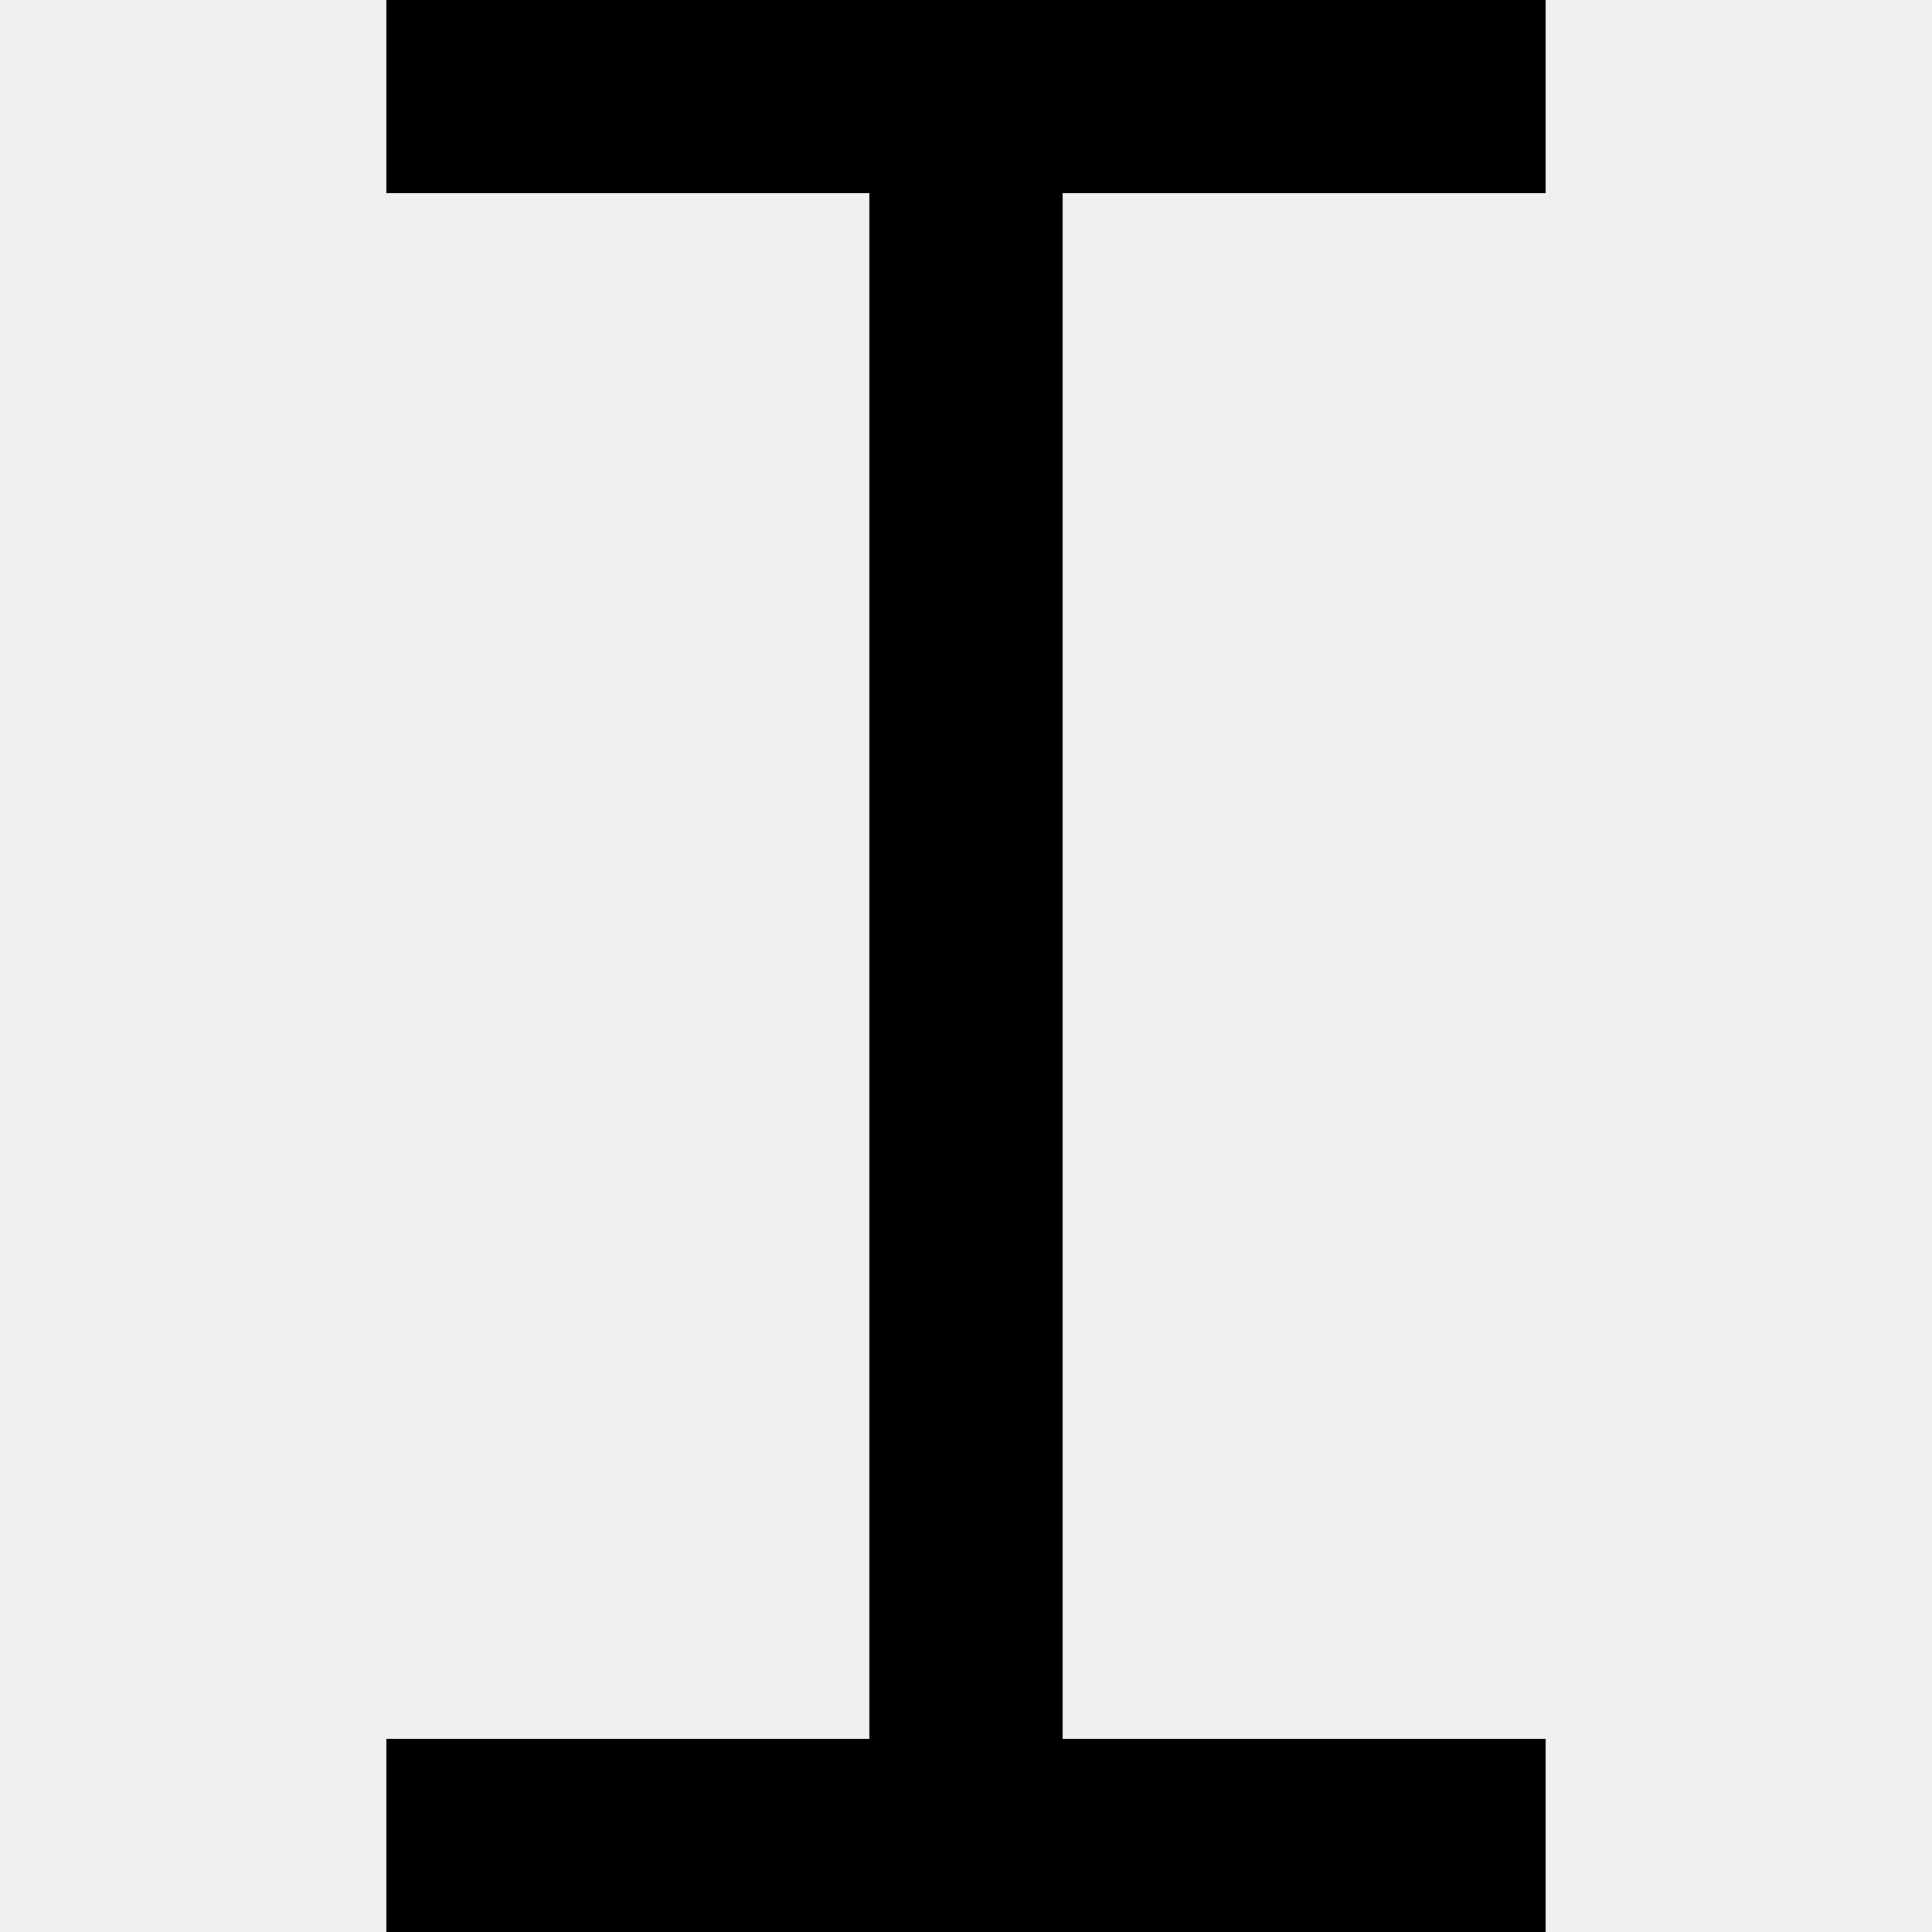
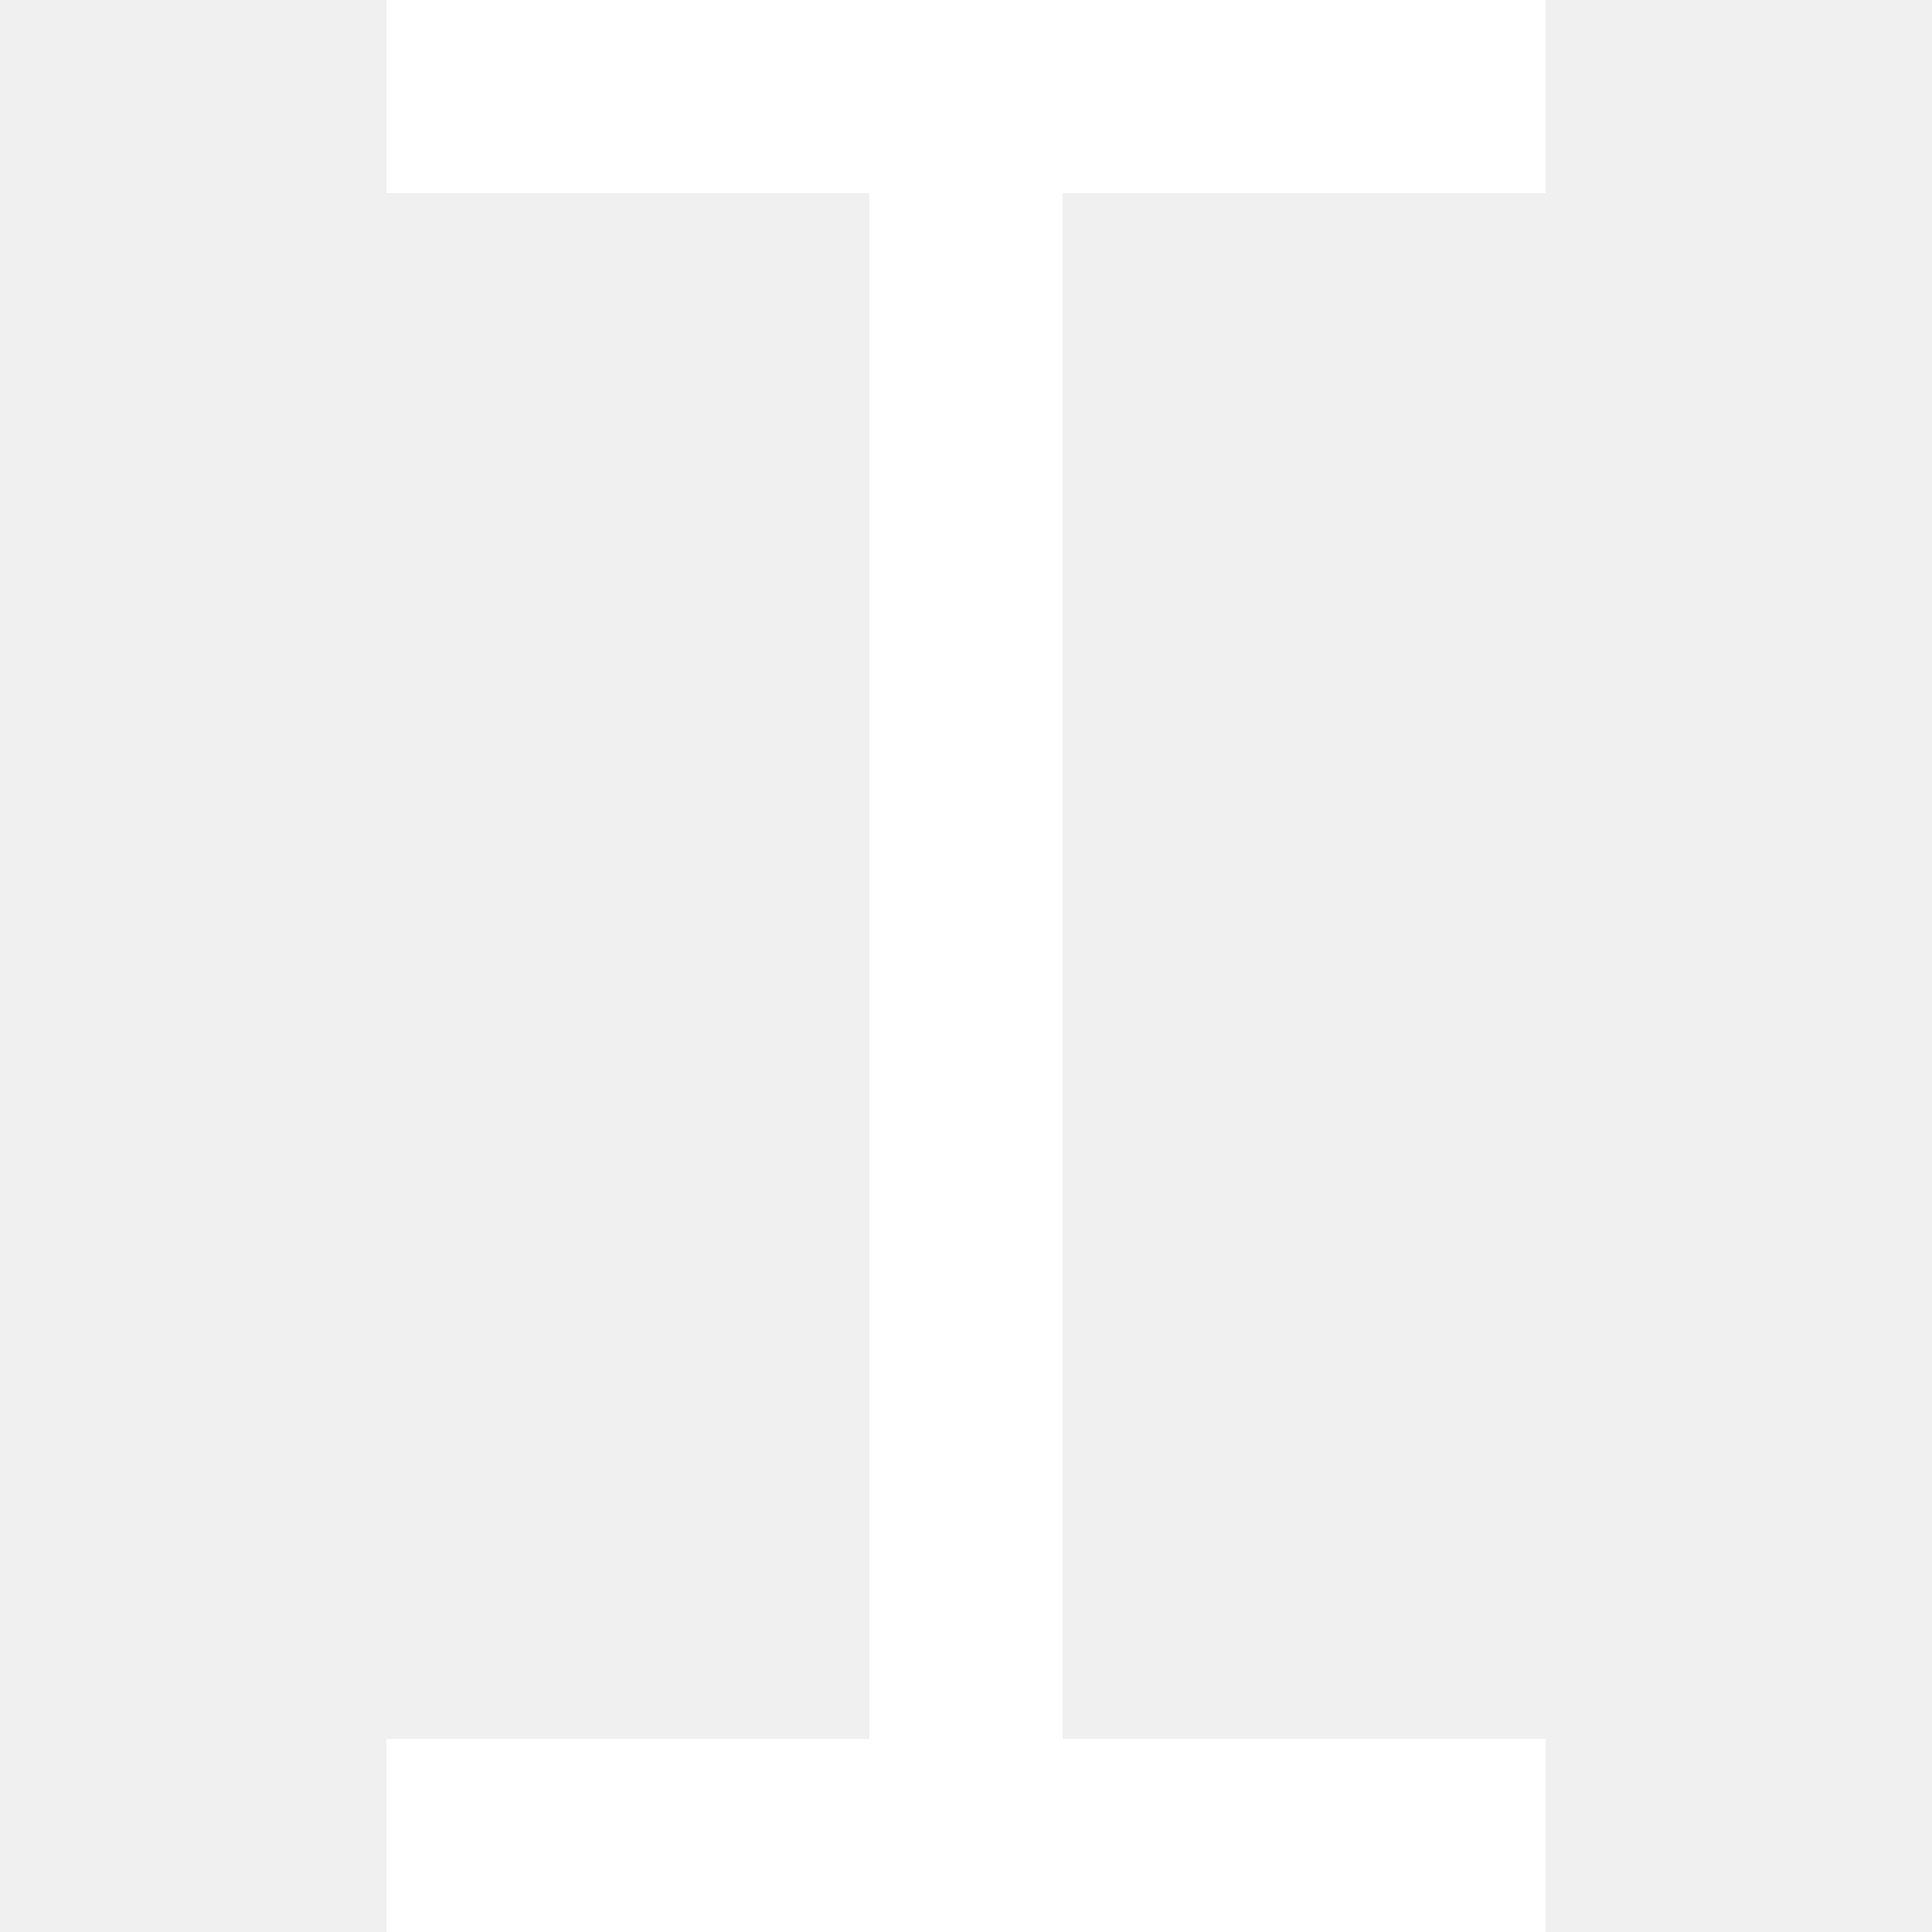
<svg xmlns="http://www.w3.org/2000/svg" width="100" height="100">
-   <line x1="20" y1="5" x2="80" y2="5" stroke="black" stroke-width="10" />
-   <line x1="20" y1="95" x2="80" y2="95" stroke="black" stroke-width="10" />
-   <line x1="50" y1="0" x2="50" y2="100" stroke="black" stroke-width="10" />
+   <line x1="20" y1="5" x2="80" y2="5" stroke="white" stroke-width="10" />
+   <line x1="20" y1="95" x2="80" y2="95" stroke="white" stroke-width="10" />
+   <line x1="50" y1="0" x2="50" y2="100" stroke="white" stroke-width="10" />
</svg>
